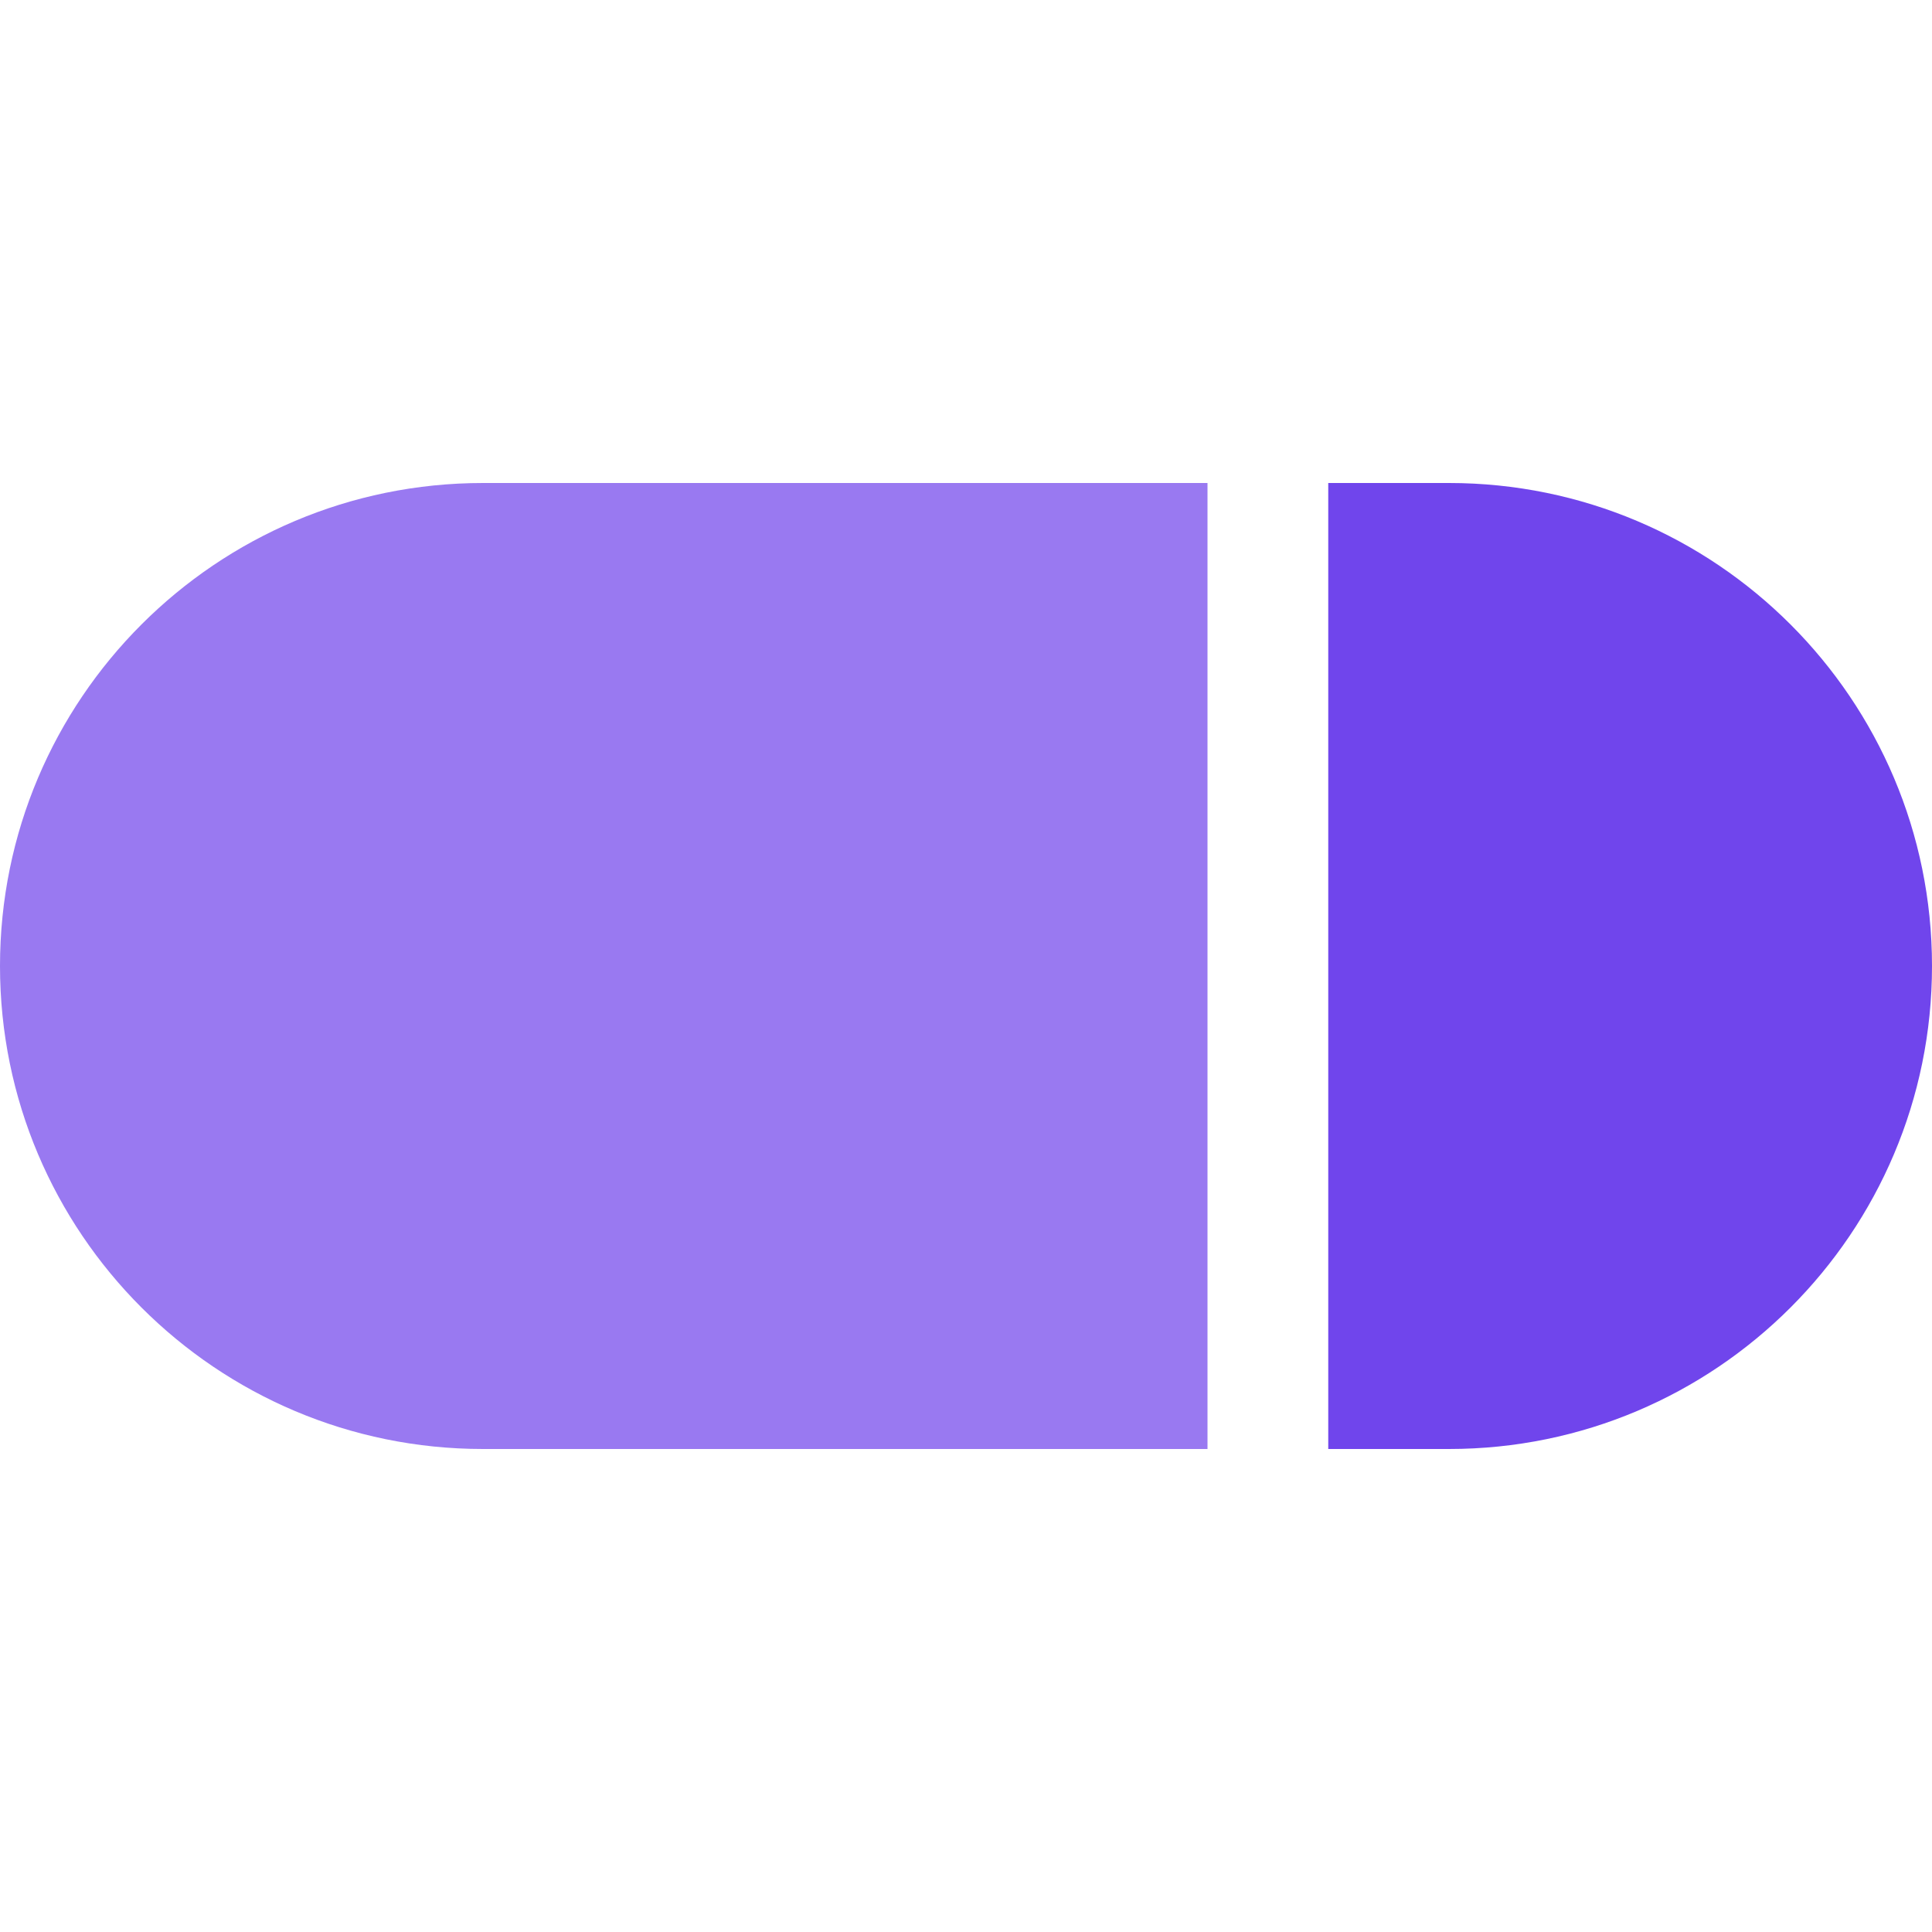
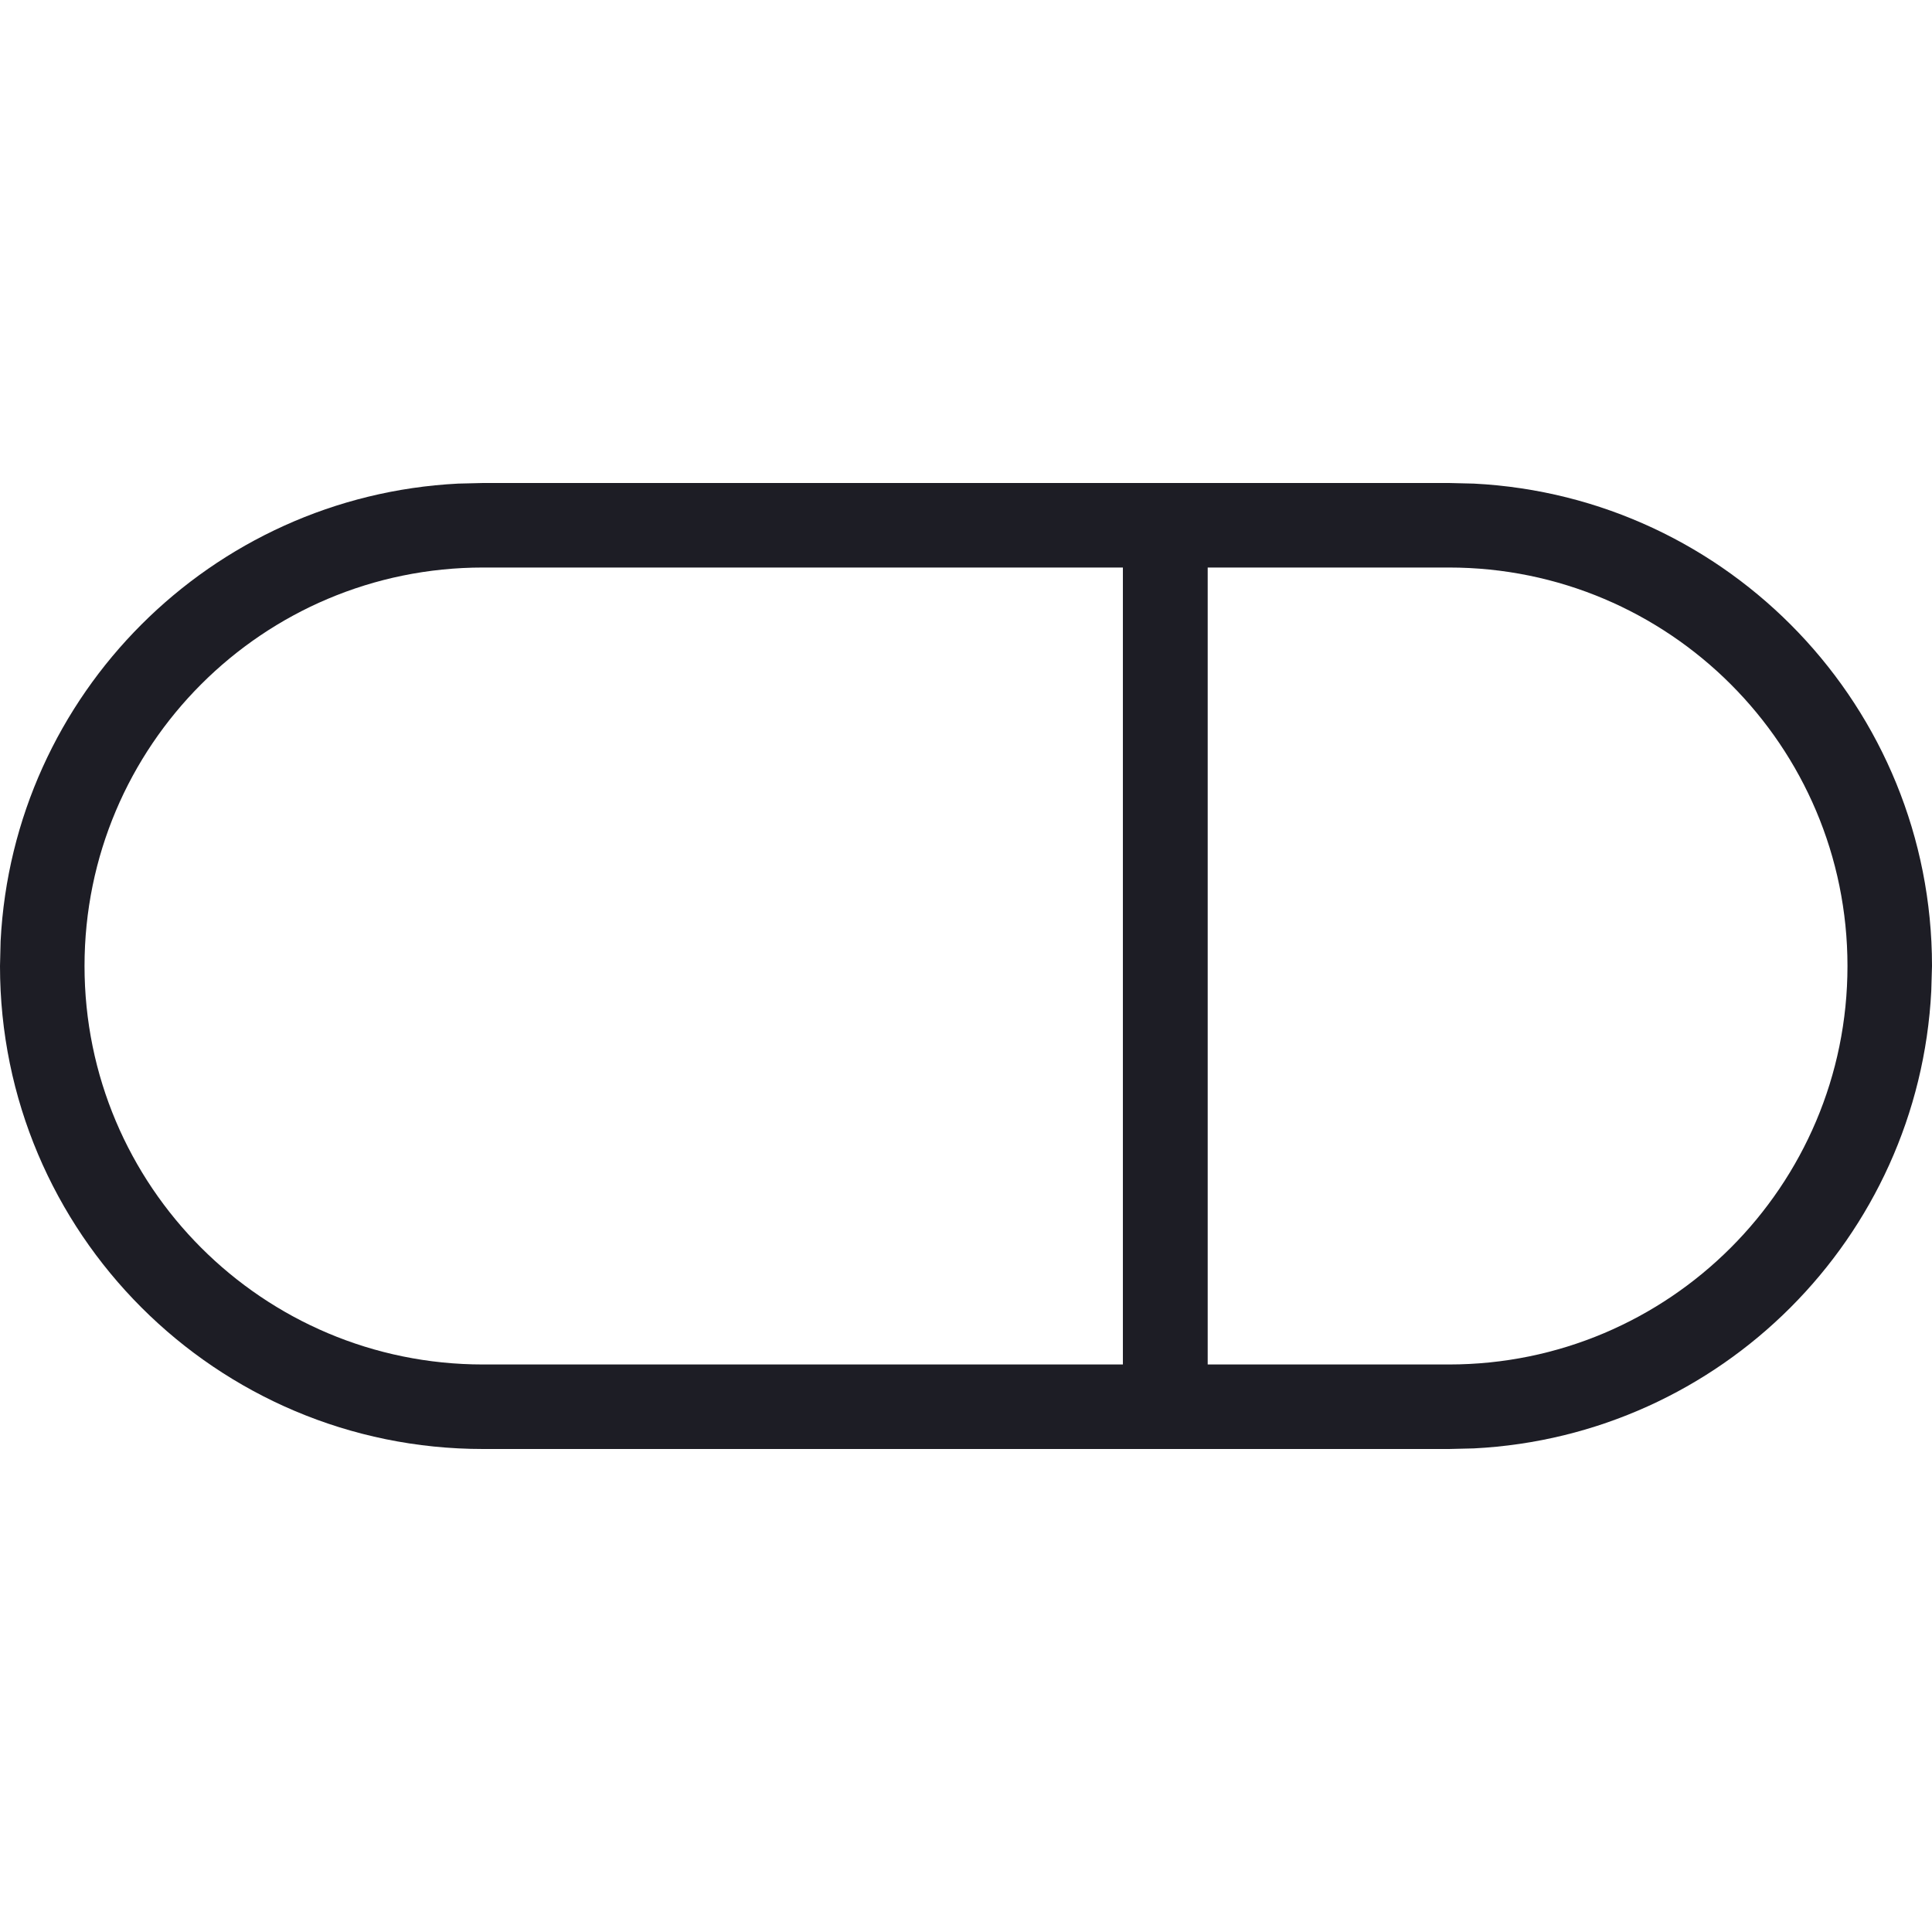
<svg xmlns="http://www.w3.org/2000/svg" width="16" height="16" viewBox="0 0 16 16" fill="none">
-   <path d="M10 12L4 12C1.791 12 -1.93129e-07 10.209 0 8C1.93129e-07 5.791 1.791 4 4 4L10 4V12Z" fill="#9979F1" />
-   <path d="M11 4H12C14.209 4 16 5.791 16 8C16 10.209 14.209 12 12 12H11V4Z" fill="#7045EC" />
+   <path d="M15.3 8C15.3 6.178 13.822 4.7 12 4.7H10V11.3H12V12H9.3V4H12L12.206 4.005C14.319 4.112 16 5.86 16 8L15.994 8.206C15.89 10.251 14.251 11.891 12.206 11.995L12 12V11.3C13.822 11.3 15.3 9.822 15.3 8Z" fill="#1D1D25" />
+   <path d="M0.7 8C0.7 9.823 2.177 11.3 4 11.3L9.3 11.3V4.7L4 4.7V4L10 4V12L4 12C1.791 12 -1.93128e-07 10.209 0 8L0.005 7.794C0.109 5.749 1.749 4.109 3.794 4.005L4 4V4.7C2.177 4.7 0.7 6.177 0.7 8Z" fill="#1D1D25" />
</svg>
